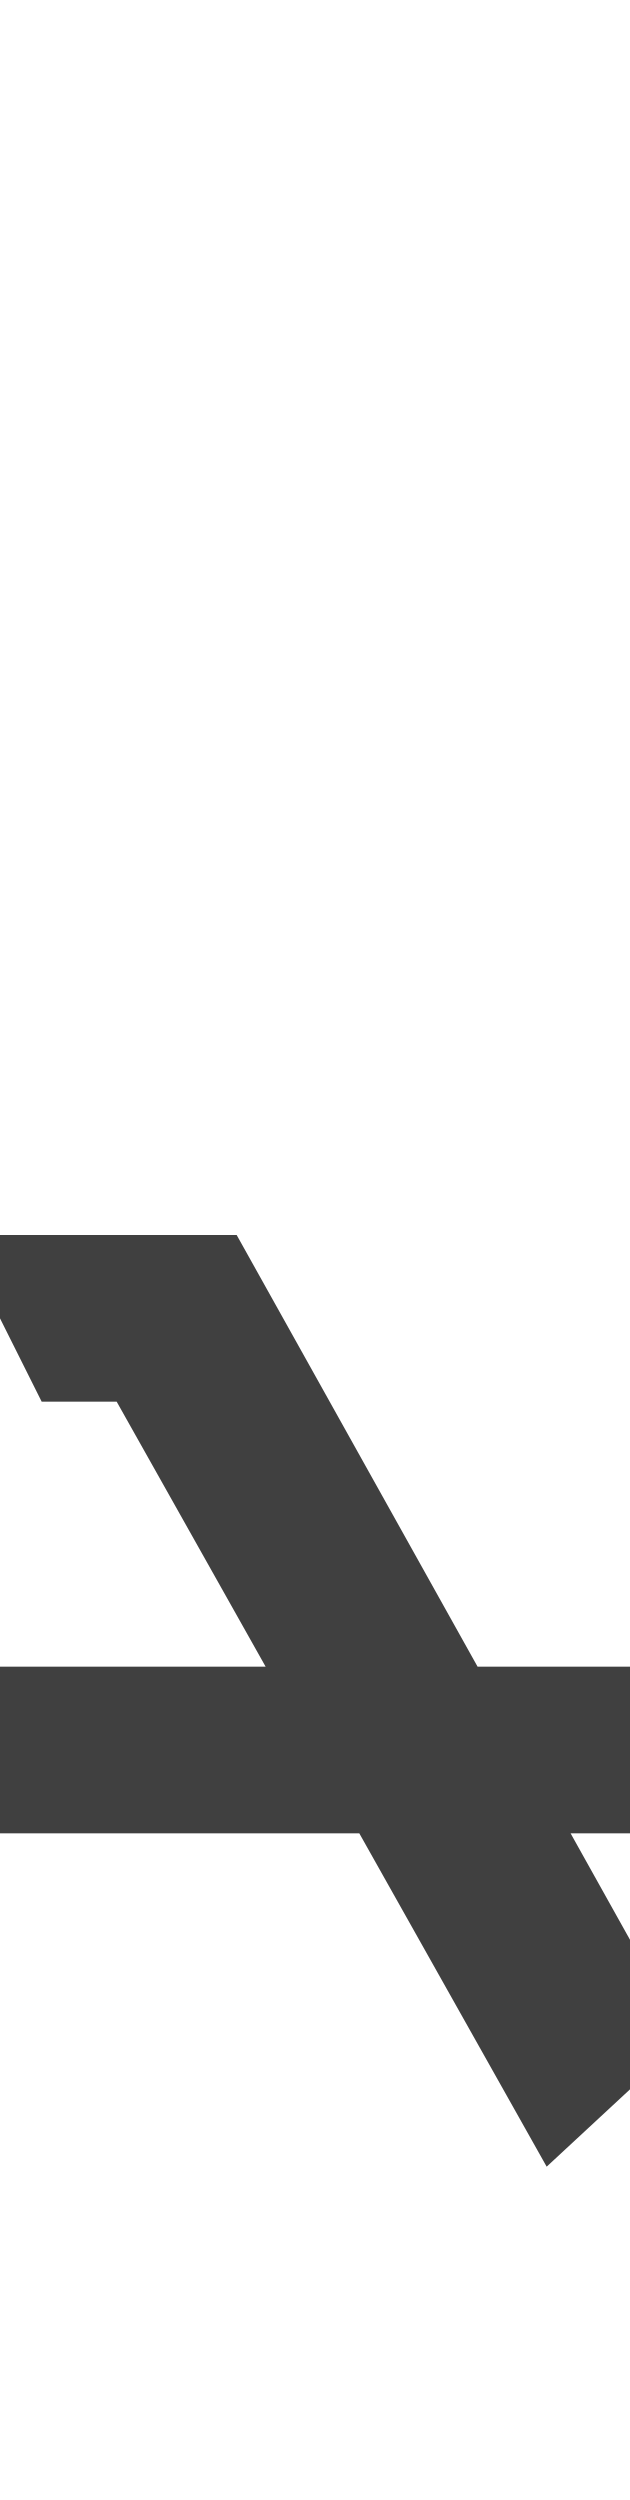
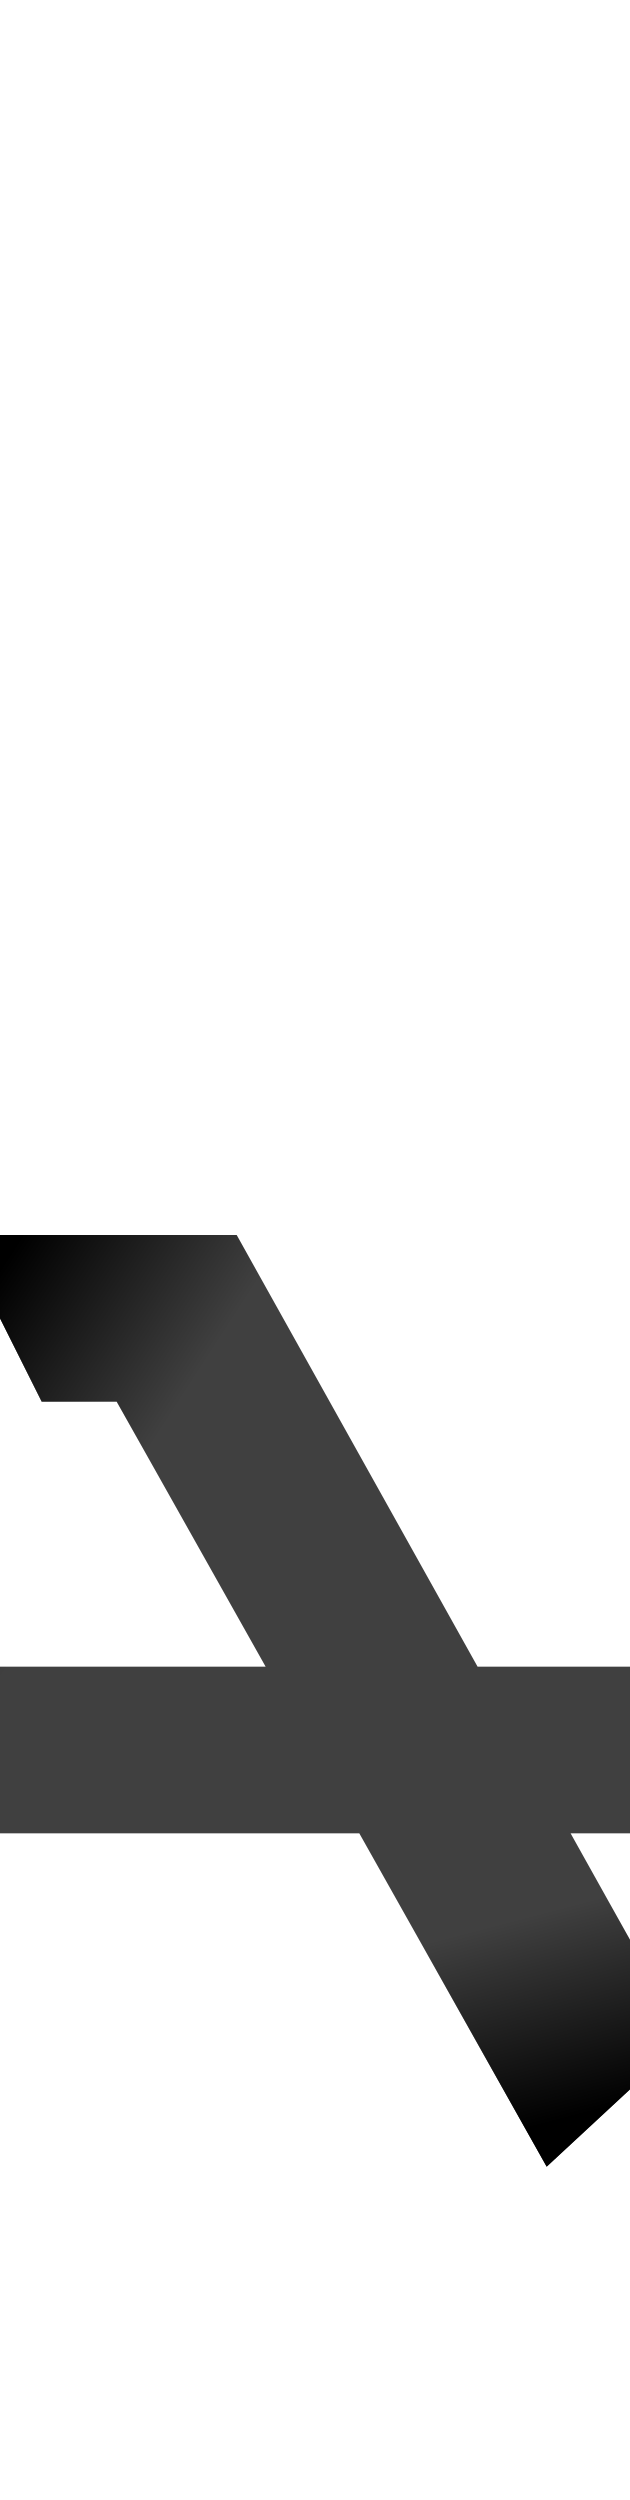
- <svg xmlns="http://www.w3.org/2000/svg" version="1.1" viewBox="0 0 378.0 1500.0" width="378.0" height="1500.0">
-   <g transform="matrix(1 0 0 -1 0 1100.0)">
-     <path fill="#404040" d="M-20.0 0.0H398.0V100.0H-20.0V0.0ZM142.0 500.0ZM142.0 500.0ZM328.0 -200.0 411.0 -123.0 142.0 359.0H-25.0L25.0 259.0H70.0L328.0 -200.0Z" />
+ <svg xmlns="http://www.w3.org/2000/svg" xmlns:xlink="http://www.w3.org/1999/xlink" version="1.1" viewBox="0 0 378.0 1500.0" width="378.0" height="1500.0" id="svg205">
+   <defs id="defs207">
+     <linearGradient id="linearGradient1289">
+       <stop style="stop-color:#000000;stop-opacity:1;" offset="0" id="stop1285" />
+       <stop style="stop-color:#000000;stop-opacity:0;" offset="1" id="stop1287" />
+     </linearGradient>
+     <linearGradient xlink:href="#linearGradient1289" id="linearGradient1291" x1="365.604" y1="-164.094" x2="334.49" y2="-45.302" gradientUnits="userSpaceOnUse" />
+     <linearGradient xlink:href="#linearGradient1289" id="linearGradient1415" gradientUnits="userSpaceOnUse" x1="11.242" y1="355.369" x2="123.081" y2="282.886" />
+   </defs>
+   <g transform="matrix(1 0 0 -1 0 1100.0)" id="g203">
+     <path fill="#404040" d="M-20.0 0.0H398.0V100.0H-20.0V0.0ZM142.0 500.0ZM142.0 500.0ZM328.0 -200.0 411.0 -123.0 142.0 359.0H-25.0L25.0 259.0H70.0L328.0 -200.0Z" id="path201" />
+   </g>
+   <g transform="matrix(1 0 0 -1 0 1100.0)" id="g1208" style="fill:url(#linearGradient1291);fill-opacity:1">
+     <path fill="#404040" d="M-20.0 0.0H398.0V100.0H-20.0V0.0ZM142.0 500.0ZM142.0 500.0ZM328.0 -200.0 411.0 -123.0 142.0 359.0H-25.0L25.0 259.0H70.0L328.0 -200.0Z" id="path1206" style="fill:url(#linearGradient1291);fill-opacity:1" />
+   </g>
+   <g transform="matrix(1 0 0 -1 0 1100.0)" id="g1394" style="fill:url(#linearGradient1291);fill-opacity:1">
+     <path fill="#404040" d="M-20.0 0.0H398.0V100.0H-20.0V0.0ZM142.0 500.0ZM142.0 500.0ZM328.0 -200.0 411.0 -123.0 142.0 359.0H-25.0L25.0 259.0H70.0L328.0 -200.0Z" id="path1392" style="fill:url(#linearGradient1415);fill-opacity:1" />
  </g>
</svg>
